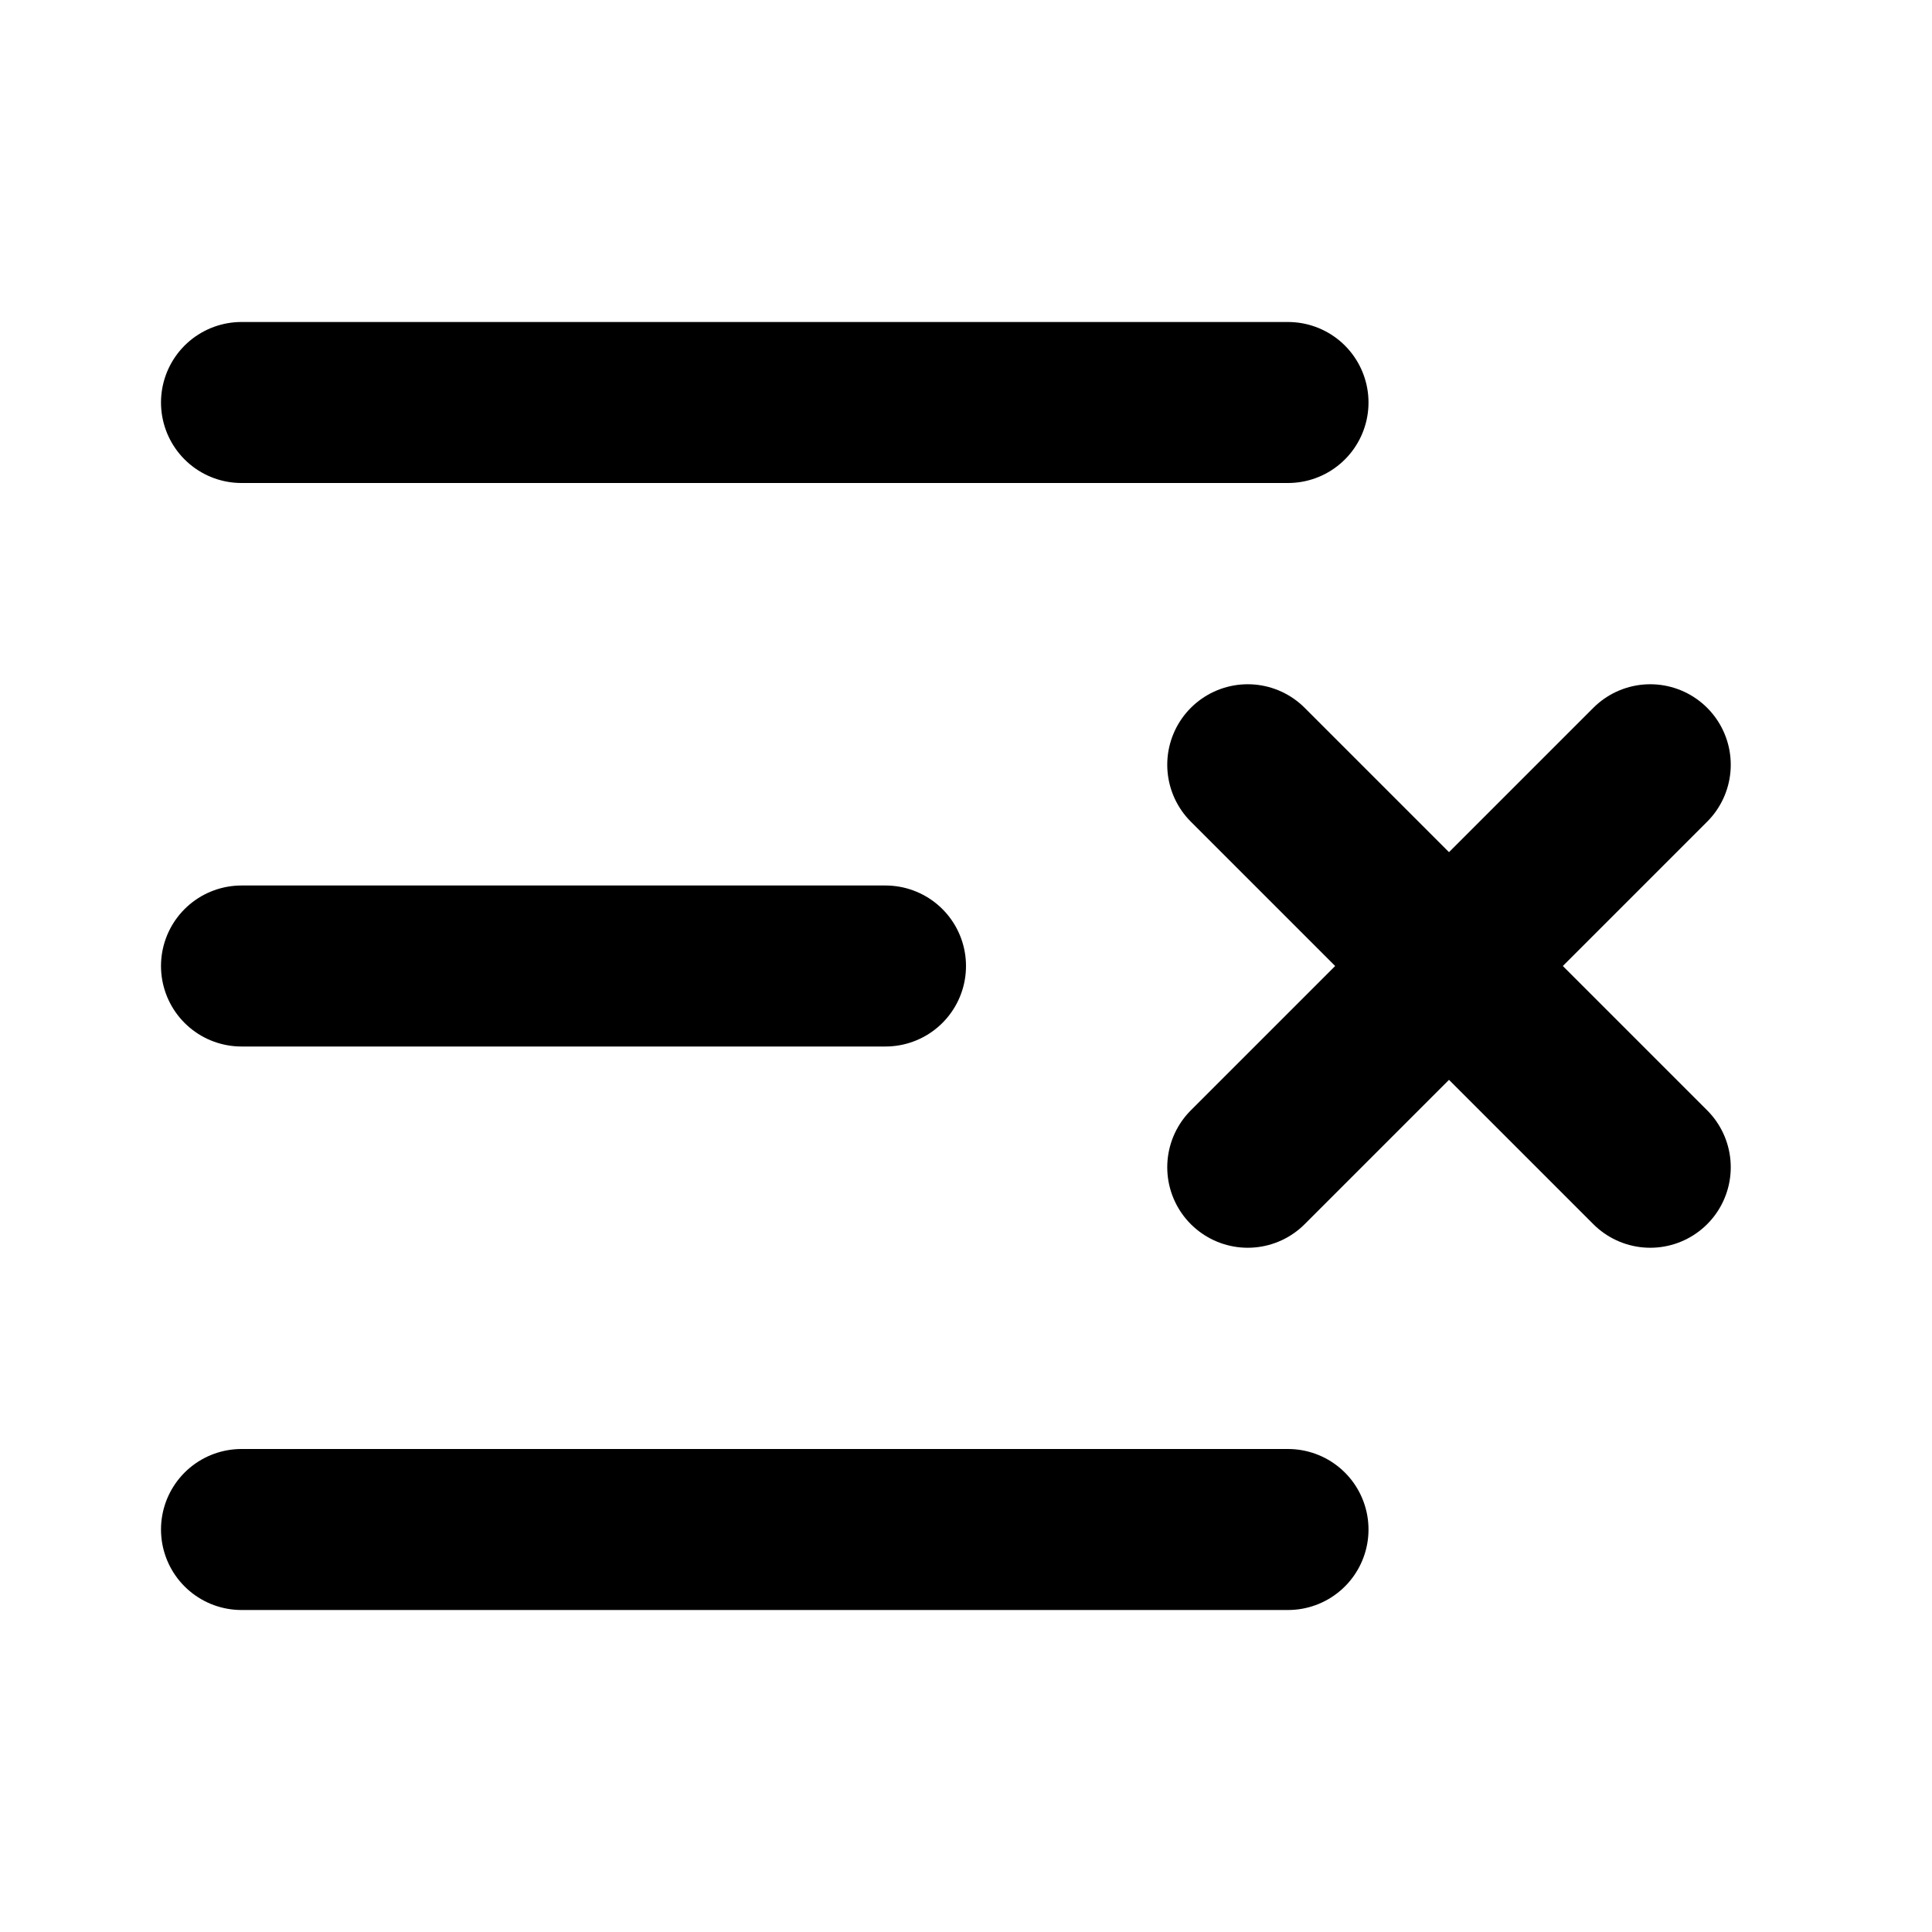
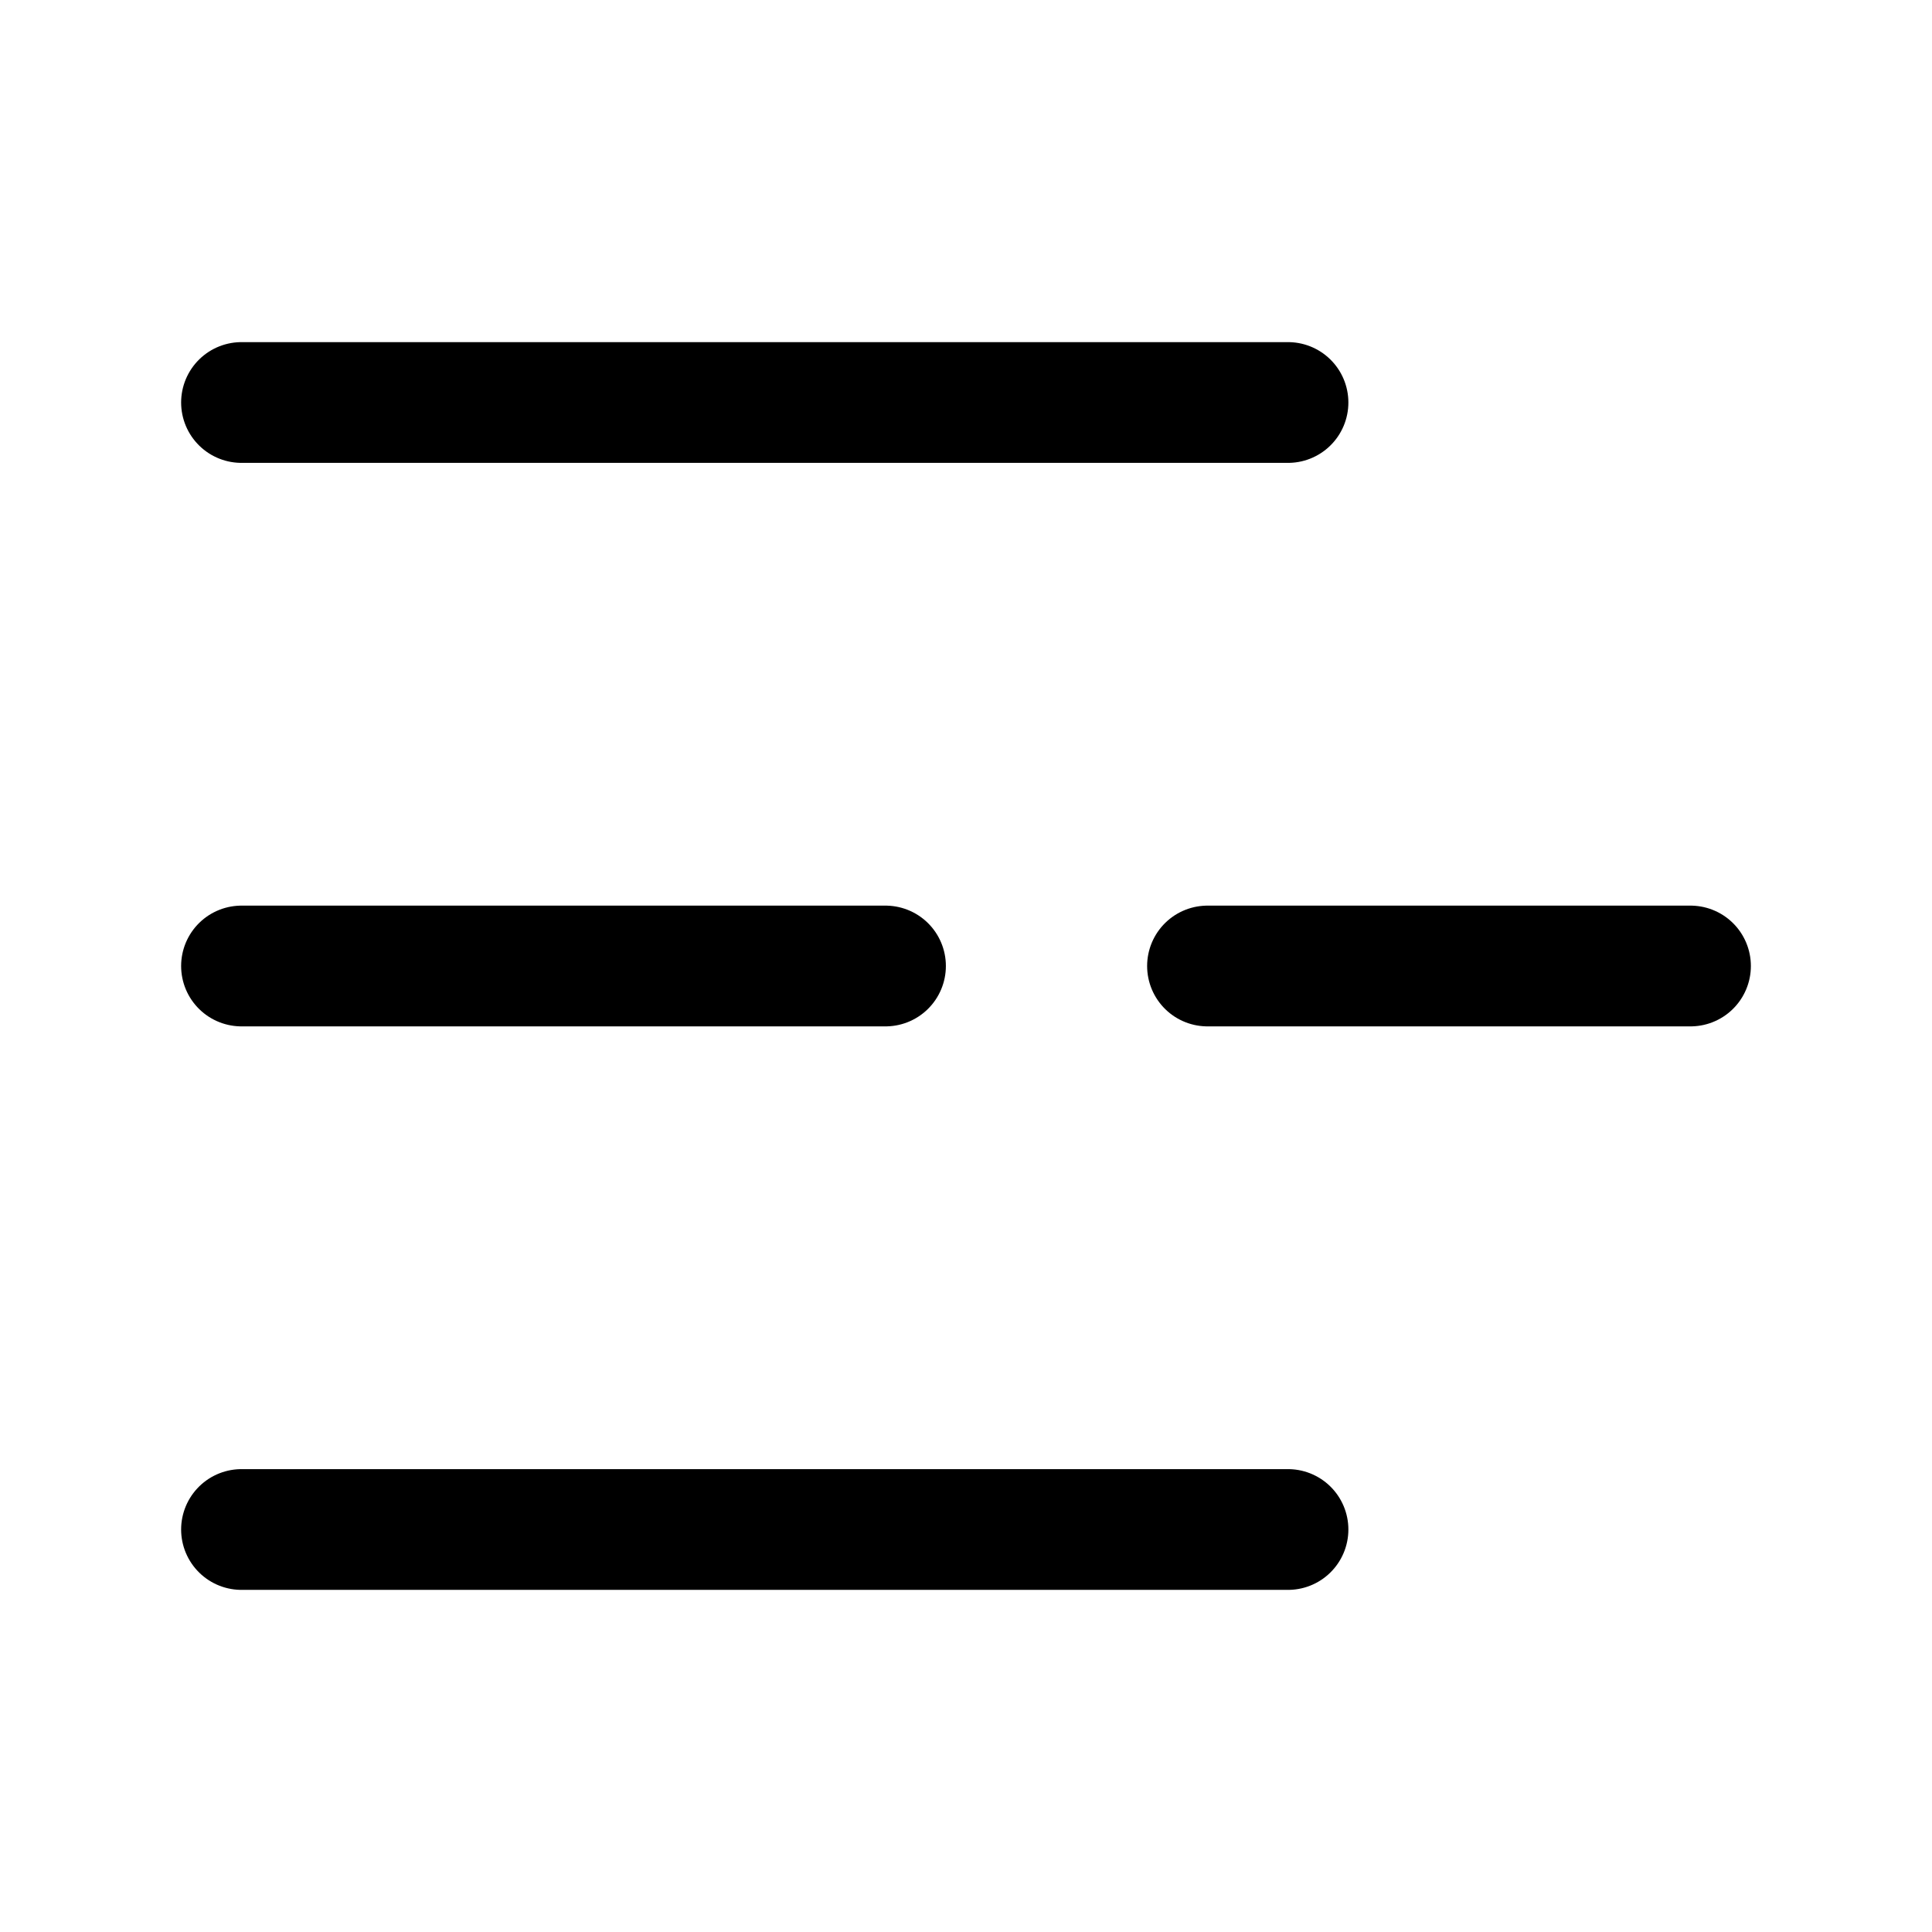
- <svg xmlns="http://www.w3.org/2000/svg" width="24" height="24" viewBox="0 0 24 24" fill="none" stroke="currentColor" stroke-width="2" stroke-linecap="round" stroke-linejoin="round" class="lucide lucide-list-x-icon lucide-list-x">
+ <svg xmlns="http://www.w3.org/2000/svg" width="24" height="24" viewBox="0 0 24 24" fill="none" stroke="currentColor" stroke-width="1.5" stroke-linecap="round" stroke-linejoin="round" class="lucide lucide-list-minus-icon lucide-list-minus">
  <path d="M16 5H3" />
  <path d="M11 12H3" />
  <path d="M16 19H3" />
-   <path d="m15.5 9.5 5 5" />
-   <path d="m20.5 9.5-5 5" />
+   <path d="M21 12h-6" />
</svg>
